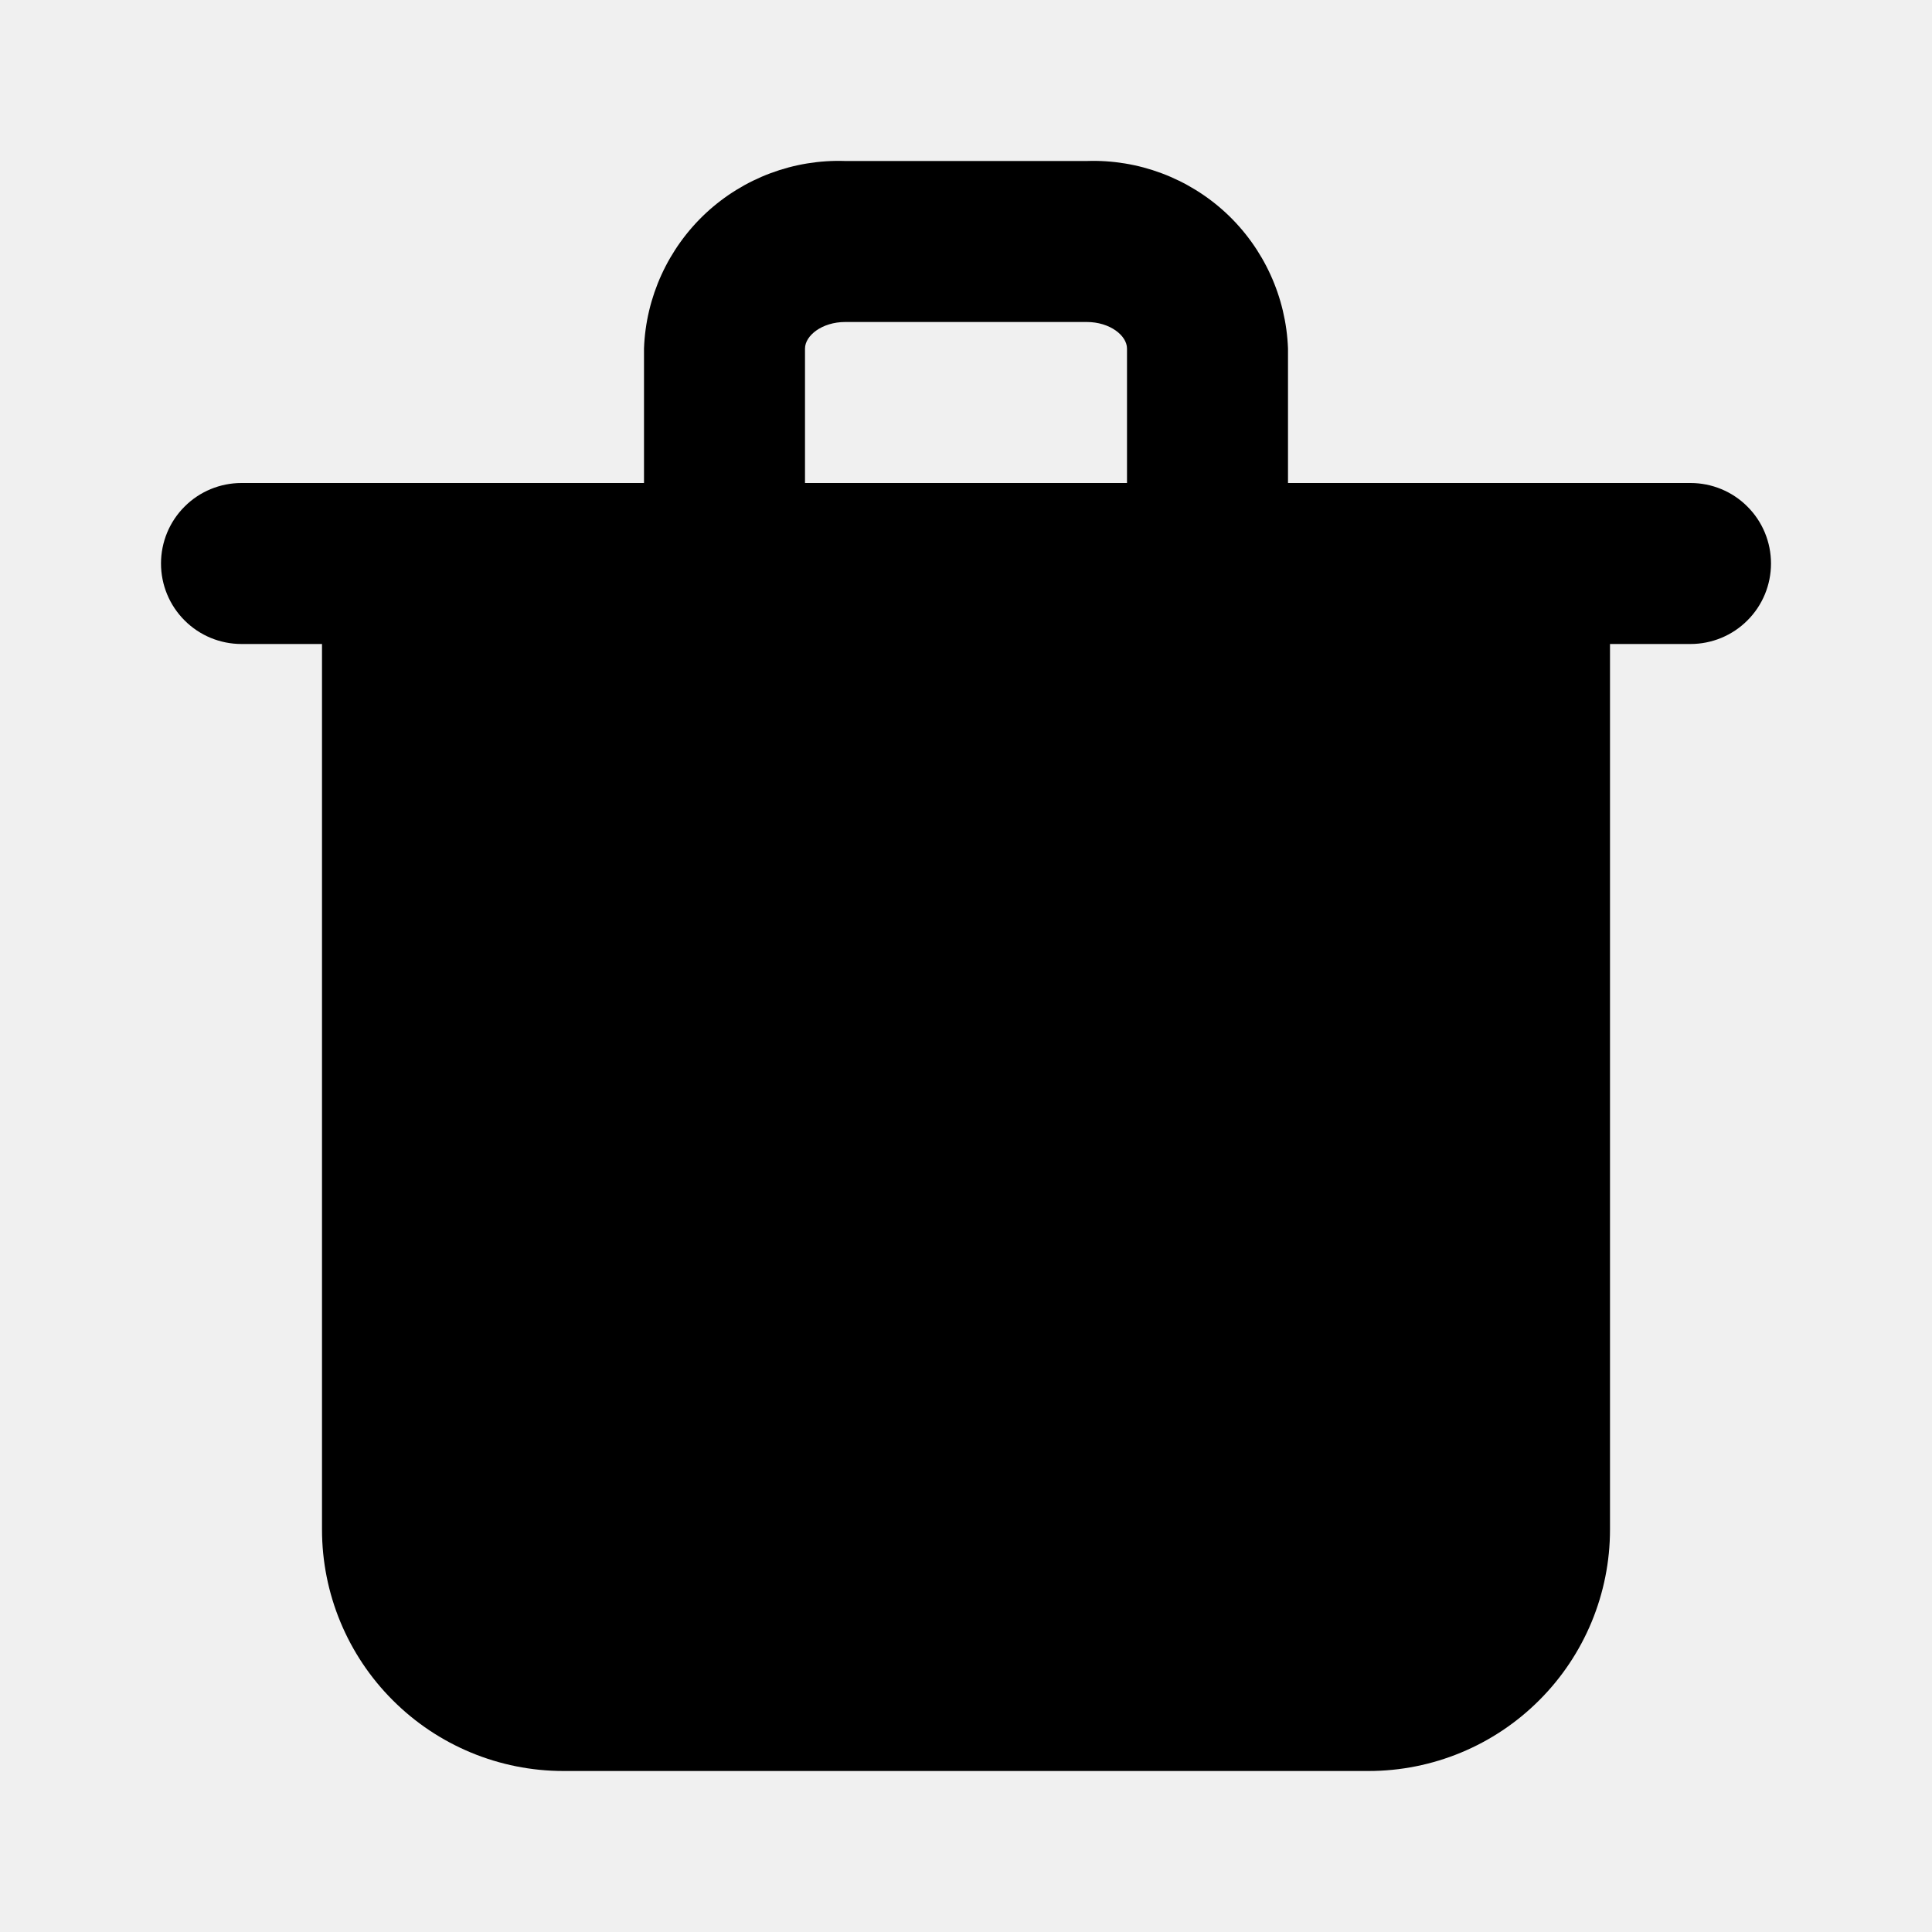
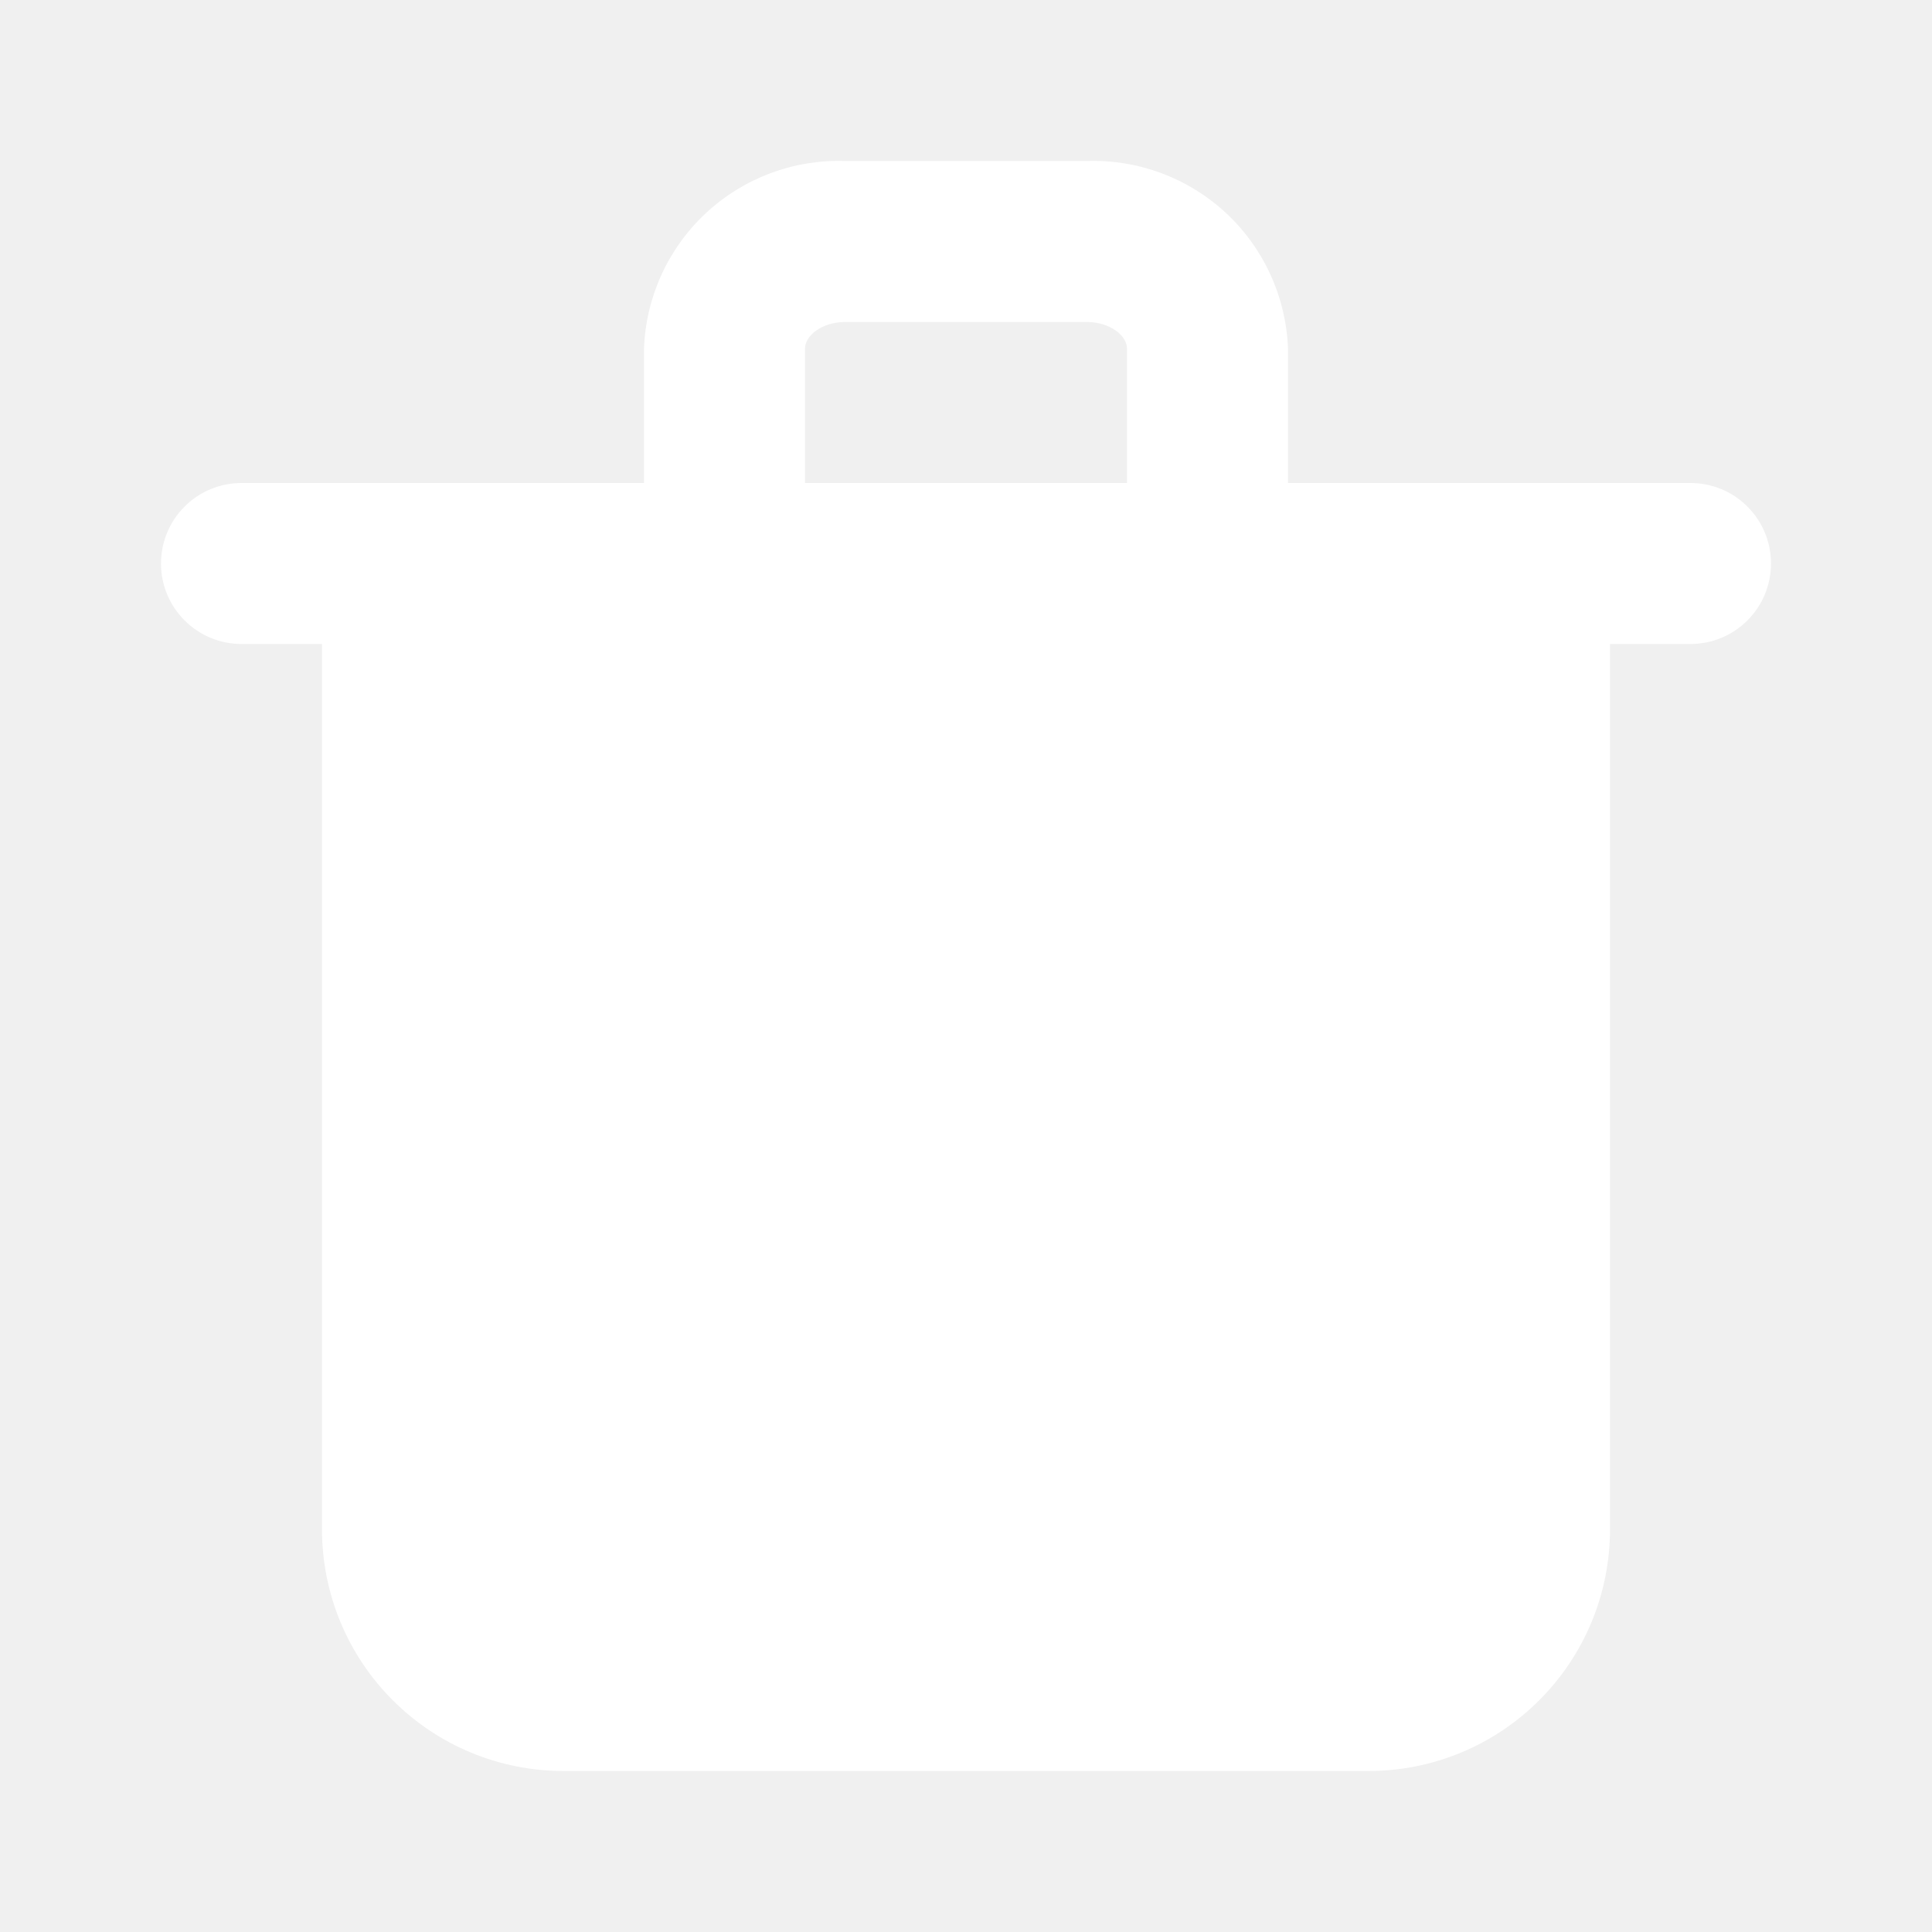
<svg xmlns="http://www.w3.org/2000/svg" width="24" height="24" viewBox="0 0 24 24" fill="none">
  <g clip-path="url(#clip0_5661_1952)">
-     <path d="M21 6H16V4.33C15.976 3.69 15.7 3.085 15.232 2.648C14.763 2.212 14.14 1.978 13.5 2H10.5C9.86 1.978 9.237 2.212 8.768 2.648C8.3 3.085 8.023 3.69 8 4.33V6H3C2.735 6 2.48 6.105 2.293 6.293C2.105 6.48 2 6.735 2 7C2 7.265 2.105 7.52 2.293 7.707C2.48 7.895 2.735 8 3 8H4V19C4 19.796 4.316 20.559 4.879 21.121C5.441 21.684 6.204 22 7 22H17C17.796 22 18.559 21.684 19.121 21.121C19.684 20.559 20 19.796 20 19V8H21C21.265 8 21.52 7.895 21.707 7.707C21.895 7.52 22 7.265 22 7C22 6.735 21.895 6.48 21.707 6.293C21.52 6.105 21.265 6 21 6ZM10 4.33C10 4.17 10.21 4 10.5 4H13.5C13.79 4 14 4.17 14 4.33V6H10V4.33Z" fill="black" />
+     <path d="M21 6H16V4.33C15.976 3.69 15.7 3.085 15.232 2.648C14.763 2.212 14.14 1.978 13.5 2H10.5C9.86 1.978 9.237 2.212 8.768 2.648C8.3 3.085 8.023 3.69 8 4.33V6H3C2.735 6 2.48 6.105 2.293 6.293C2.105 6.48 2 6.735 2 7C2 7.265 2.105 7.52 2.293 7.707C2.48 7.895 2.735 8 3 8H4V19C4 19.796 4.316 20.559 4.879 21.121C5.441 21.684 6.204 22 7 22H17C17.796 22 18.559 21.684 19.121 21.121C19.684 20.559 20 19.796 20 19V8H21C21.265 8 21.52 7.895 21.707 7.707C21.895 7.52 22 7.265 22 7C22 6.735 21.895 6.48 21.707 6.293C21.52 6.105 21.265 6 21 6ZM10 4.33C10 4.17 10.21 4 10.5 4H13.5C13.79 4 14 4.17 14 4.33V6H10V4.33Z" fill="white" />
  </g>
  <defs>
    <clipPath id="clip0_5661_1952">
      <rect width="24" height="24" fill="white" />
    </clipPath>
  </defs>
</svg>
